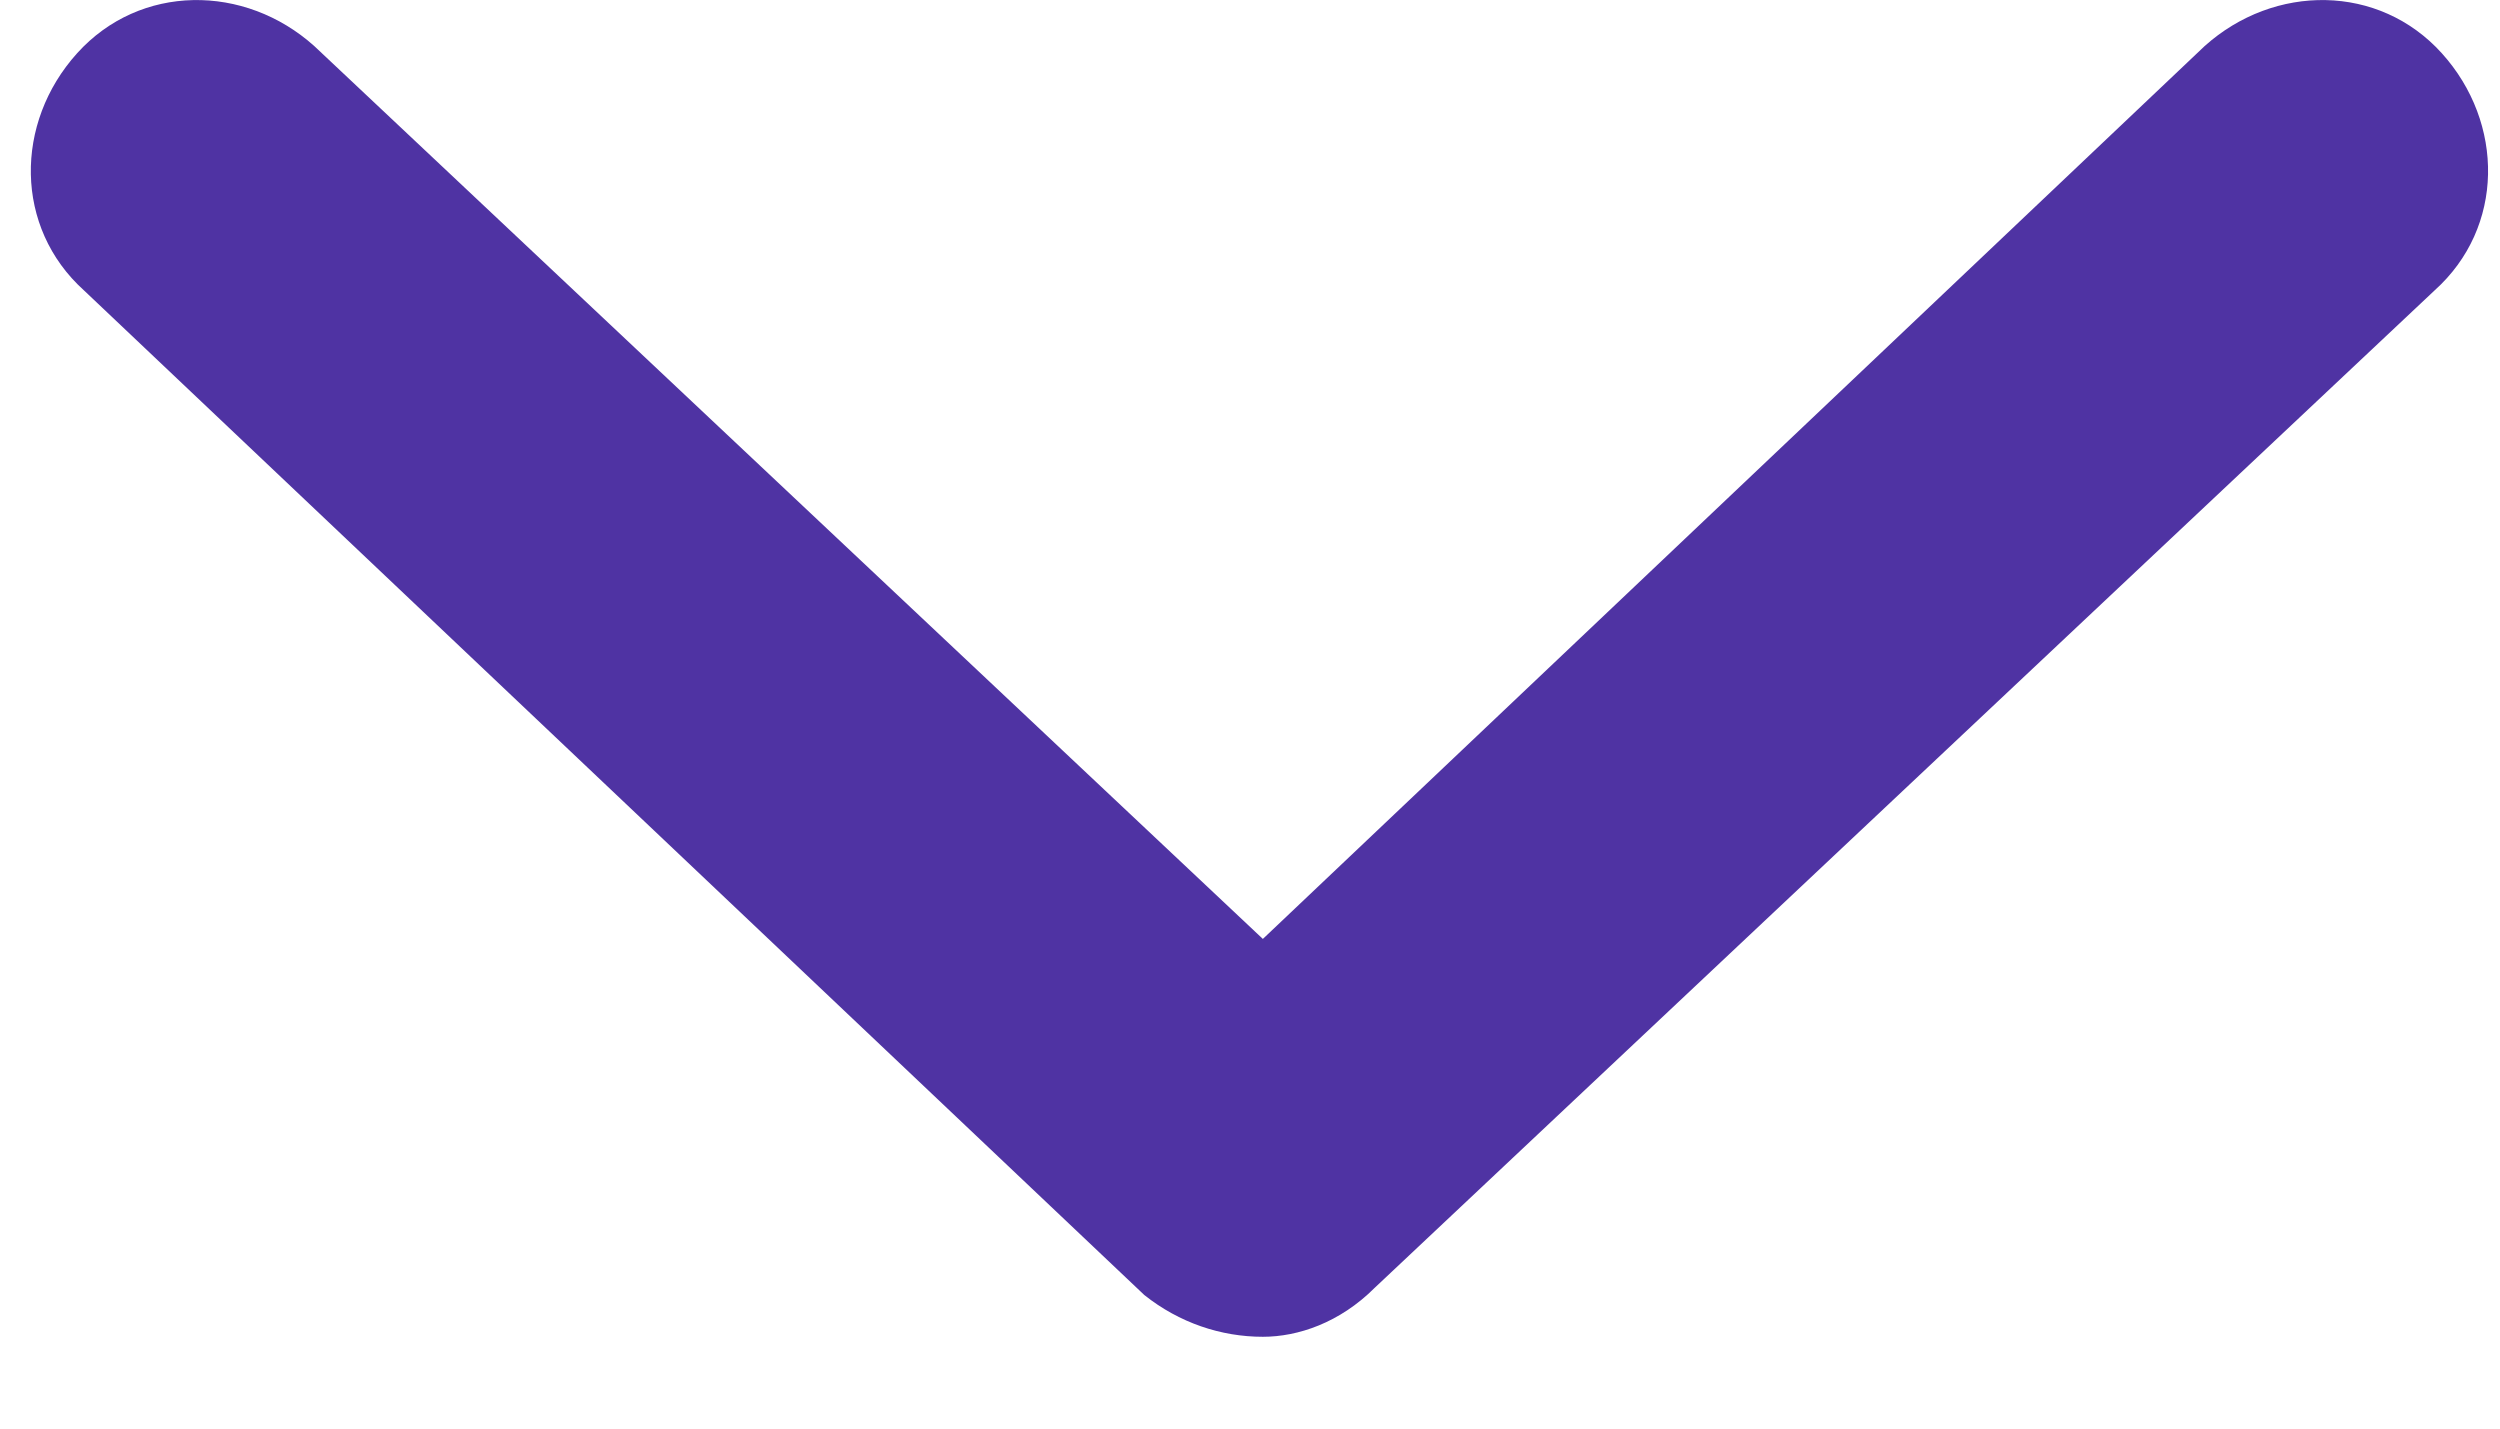
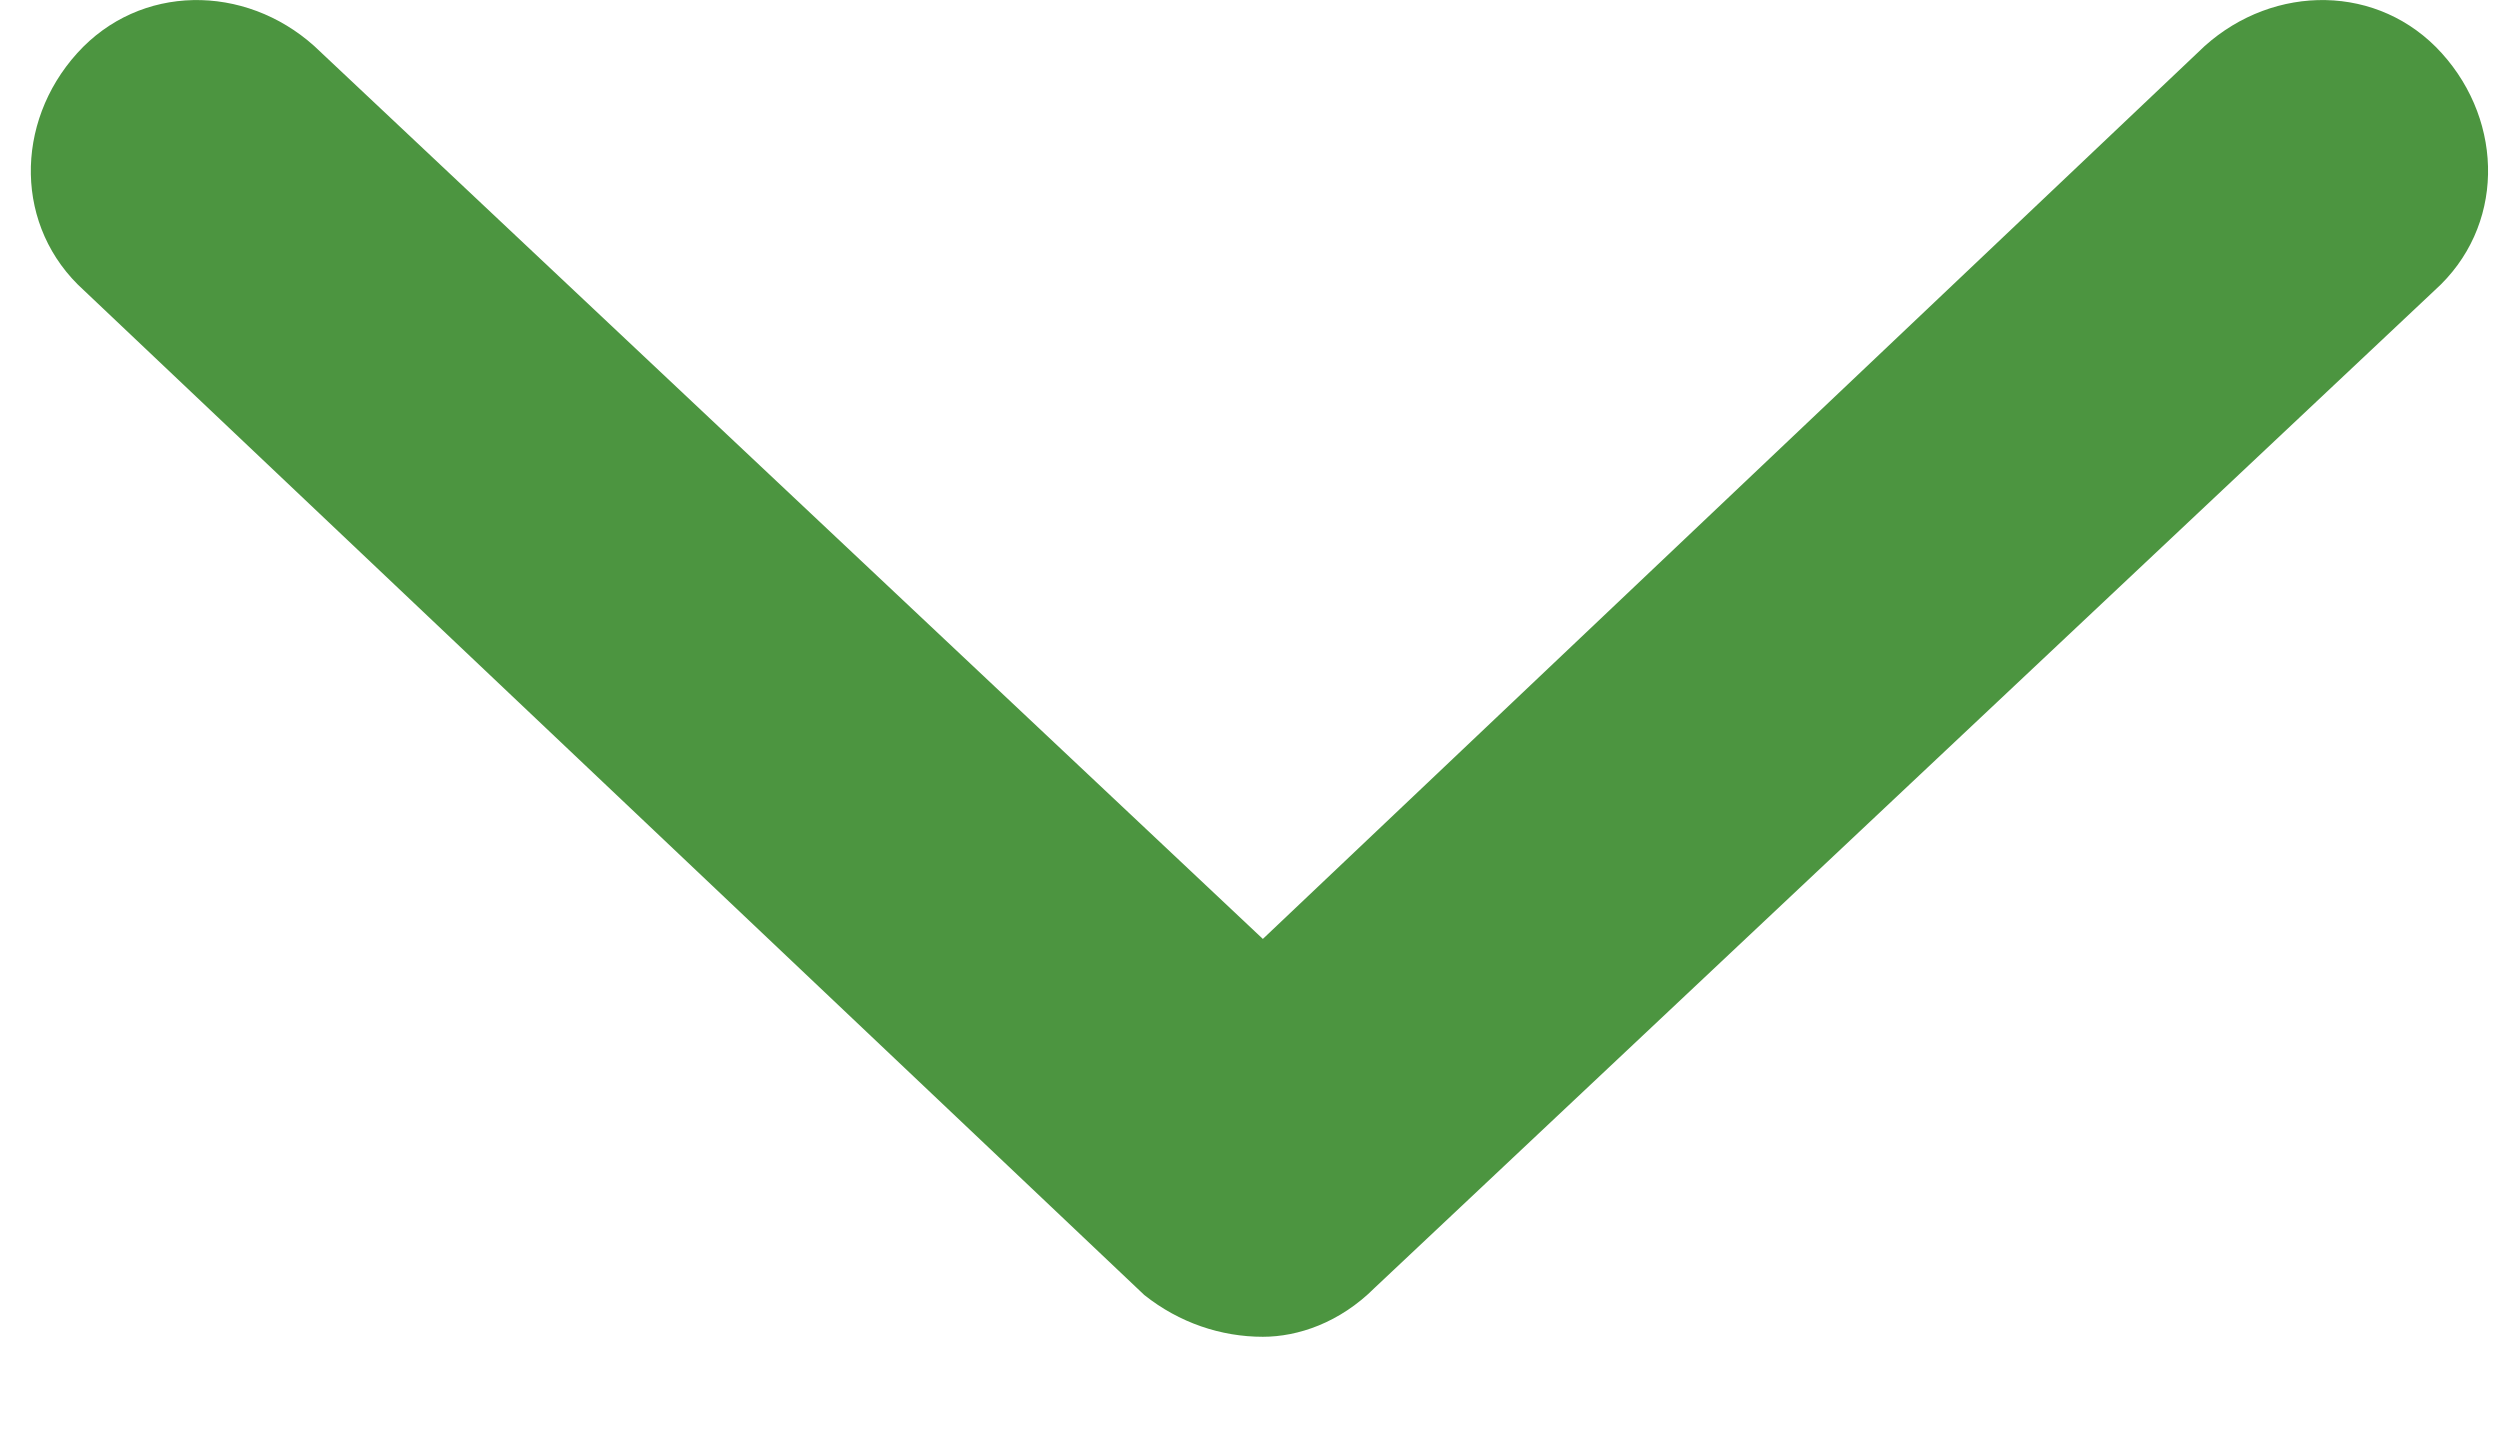
<svg xmlns="http://www.w3.org/2000/svg" width="7" height="4" viewBox="0 0 7 4" fill="none">
-   <path d="M6.817 0.813L3.849 3.606C3.751 3.704 3.634 3.743 3.536 3.743C3.419 3.743 3.302 3.704 3.204 3.626L0.235 0.813C0.04 0.637 0.04 0.344 0.216 0.149C0.392 -0.046 0.685 -0.046 0.88 0.129L3.536 2.629L6.173 0.129C6.368 -0.046 6.661 -0.046 6.837 0.149C7.013 0.344 7.013 0.637 6.817 0.813Z" fill="#4F33A3" />
+   <path d="M6.817 0.813L3.849 3.606C3.751 3.704 3.634 3.743 3.536 3.743C3.419 3.743 3.302 3.704 3.204 3.626L0.235 0.813C0.04 0.637 0.04 0.344 0.216 0.149C0.392 -0.046 0.685 -0.046 0.88 0.129L3.536 2.629L6.173 0.129C6.368 -0.046 6.661 -0.046 6.837 0.149C7.013 0.344 7.013 0.637 6.817 0.813Z" fill="#4C9540" />
</svg>
